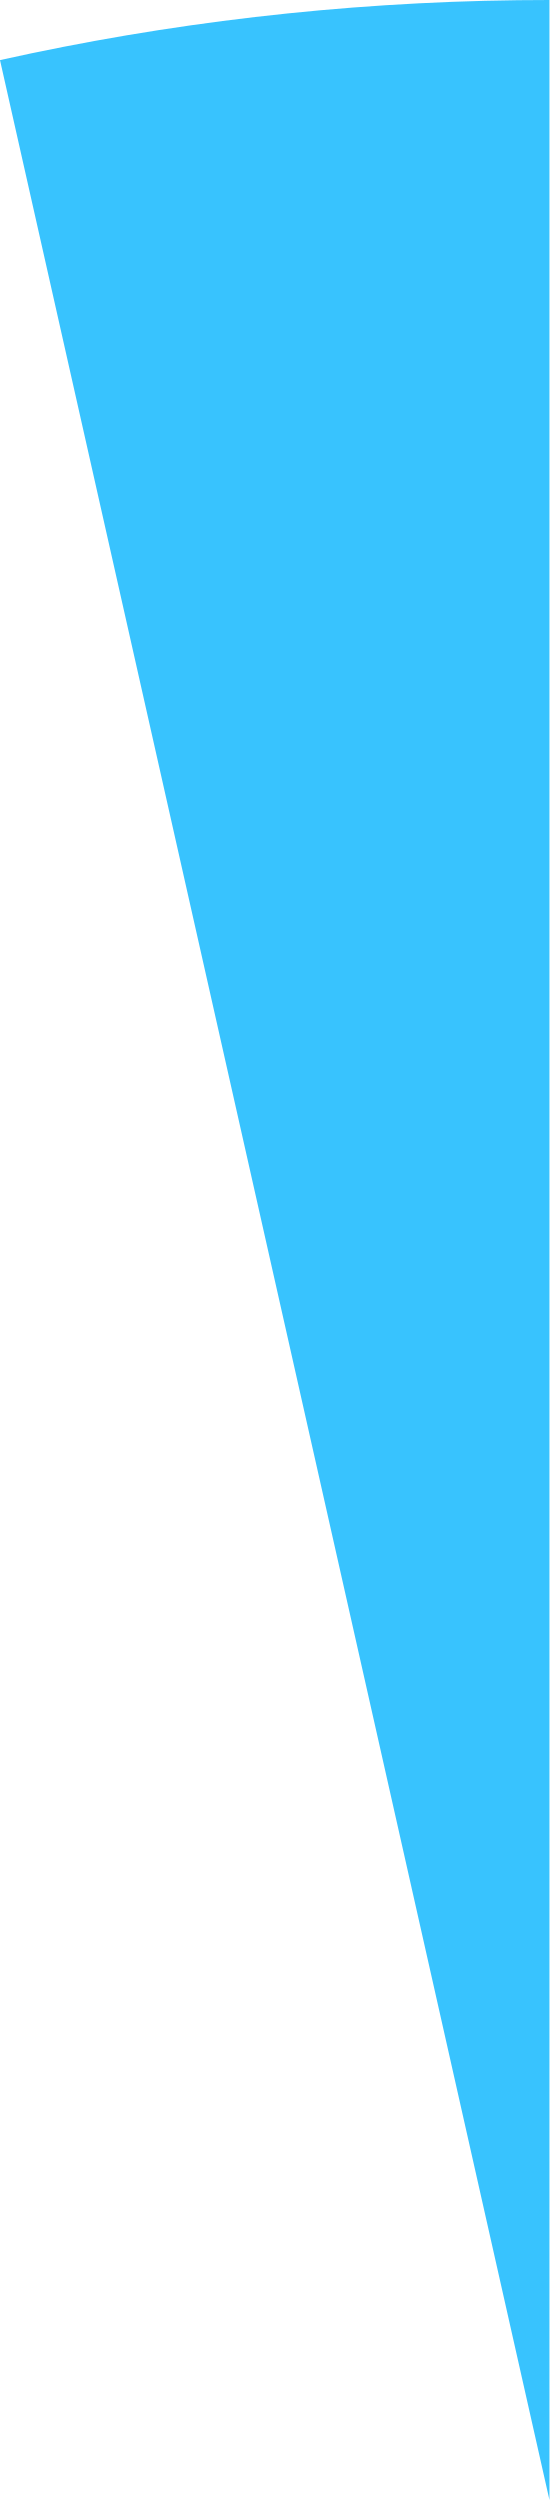
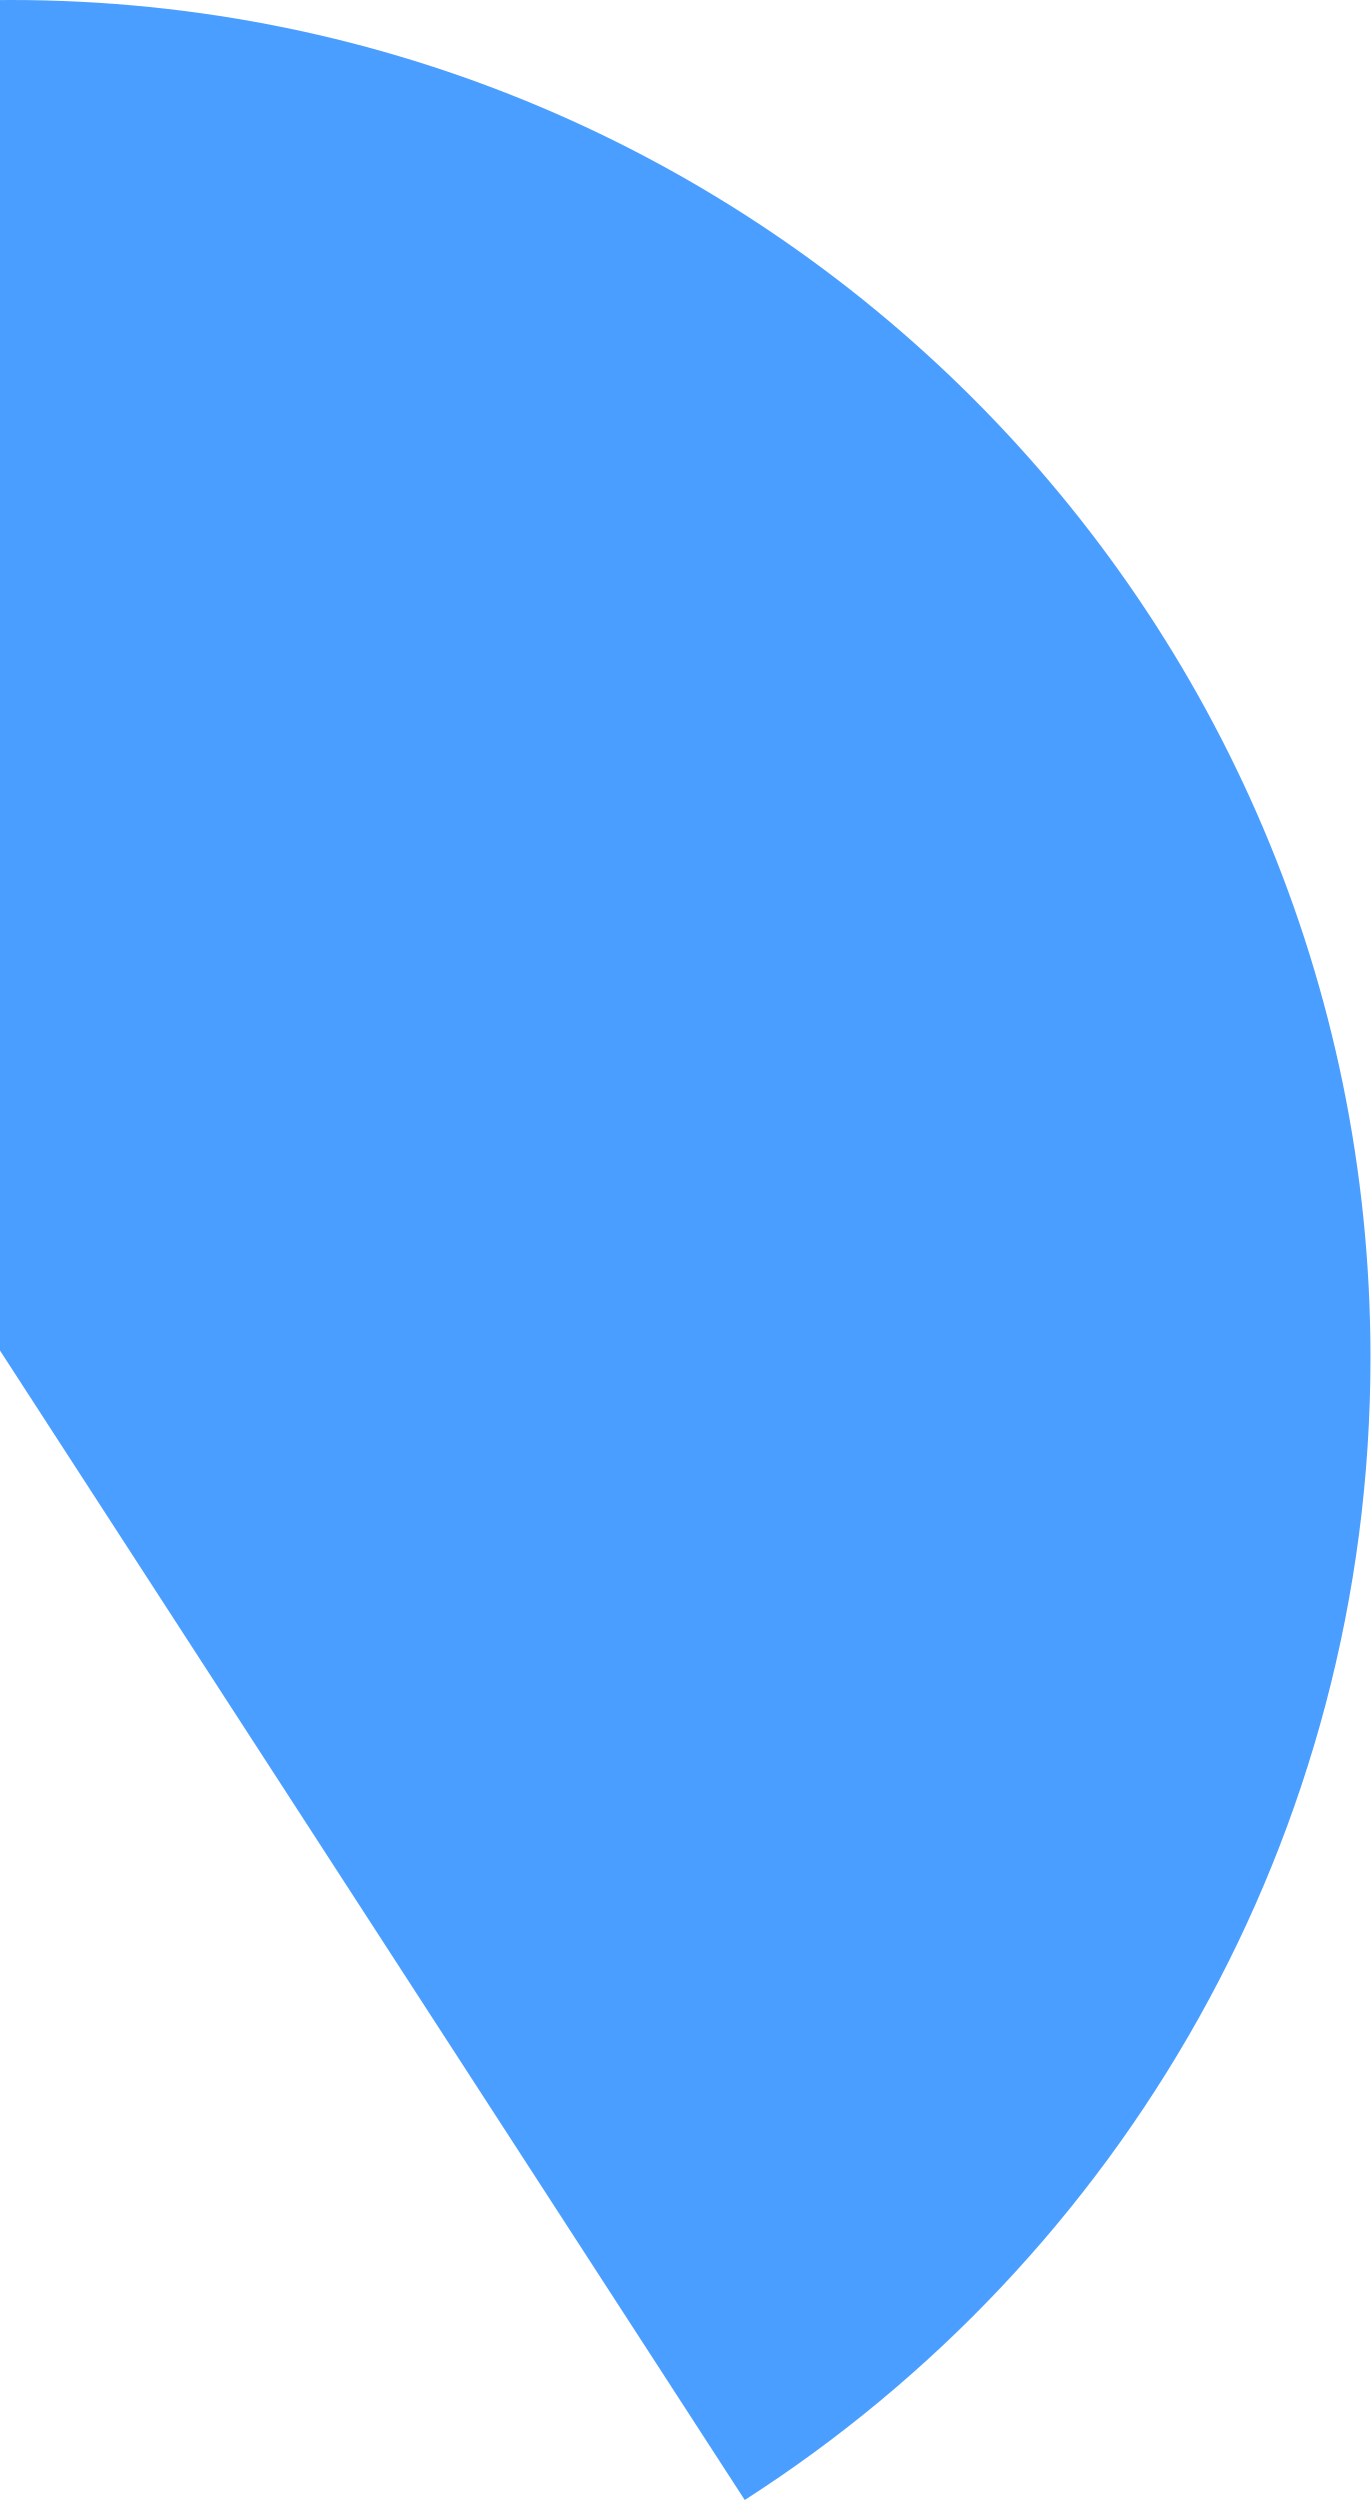
- <svg xmlns="http://www.w3.org/2000/svg" version="1.1" width="20px" height="91px">
-   <g transform="matrix(1 0 0 1 -1043 -564 )">
-     <path d="M 18.856 0.007  C 18.856 0.007  20 0  20 0  L 20 91  C 20 91  0 2.188  0 2.188  C 6.078 0.835  12.386 0.086  18.856 0.007  Z " fill-rule="nonzero" fill="#38c3fe" stroke="none" transform="matrix(1 0 0 1 1043 564 )" />
+ <svg xmlns="http://www.w3.org/2000/svg" version="1.1" width="91px" height="166px">
+   <g transform="matrix(1 0 0 1 -1062 -564 )">
+     <path d="M 0 0.006  C 0 0.006  0.695 0  0.695 0  C 50.569 0  91 40.351  91 90.126  C 91 121.978  74.443 149.971  49.451 166  C 49.451 166  0 89.676  0 89.676  L 0 0.006  Z " fill-rule="nonzero" fill="#4a9eff" stroke="none" transform="matrix(1 0 0 1 1062 564 )" />
  </g>
</svg>
